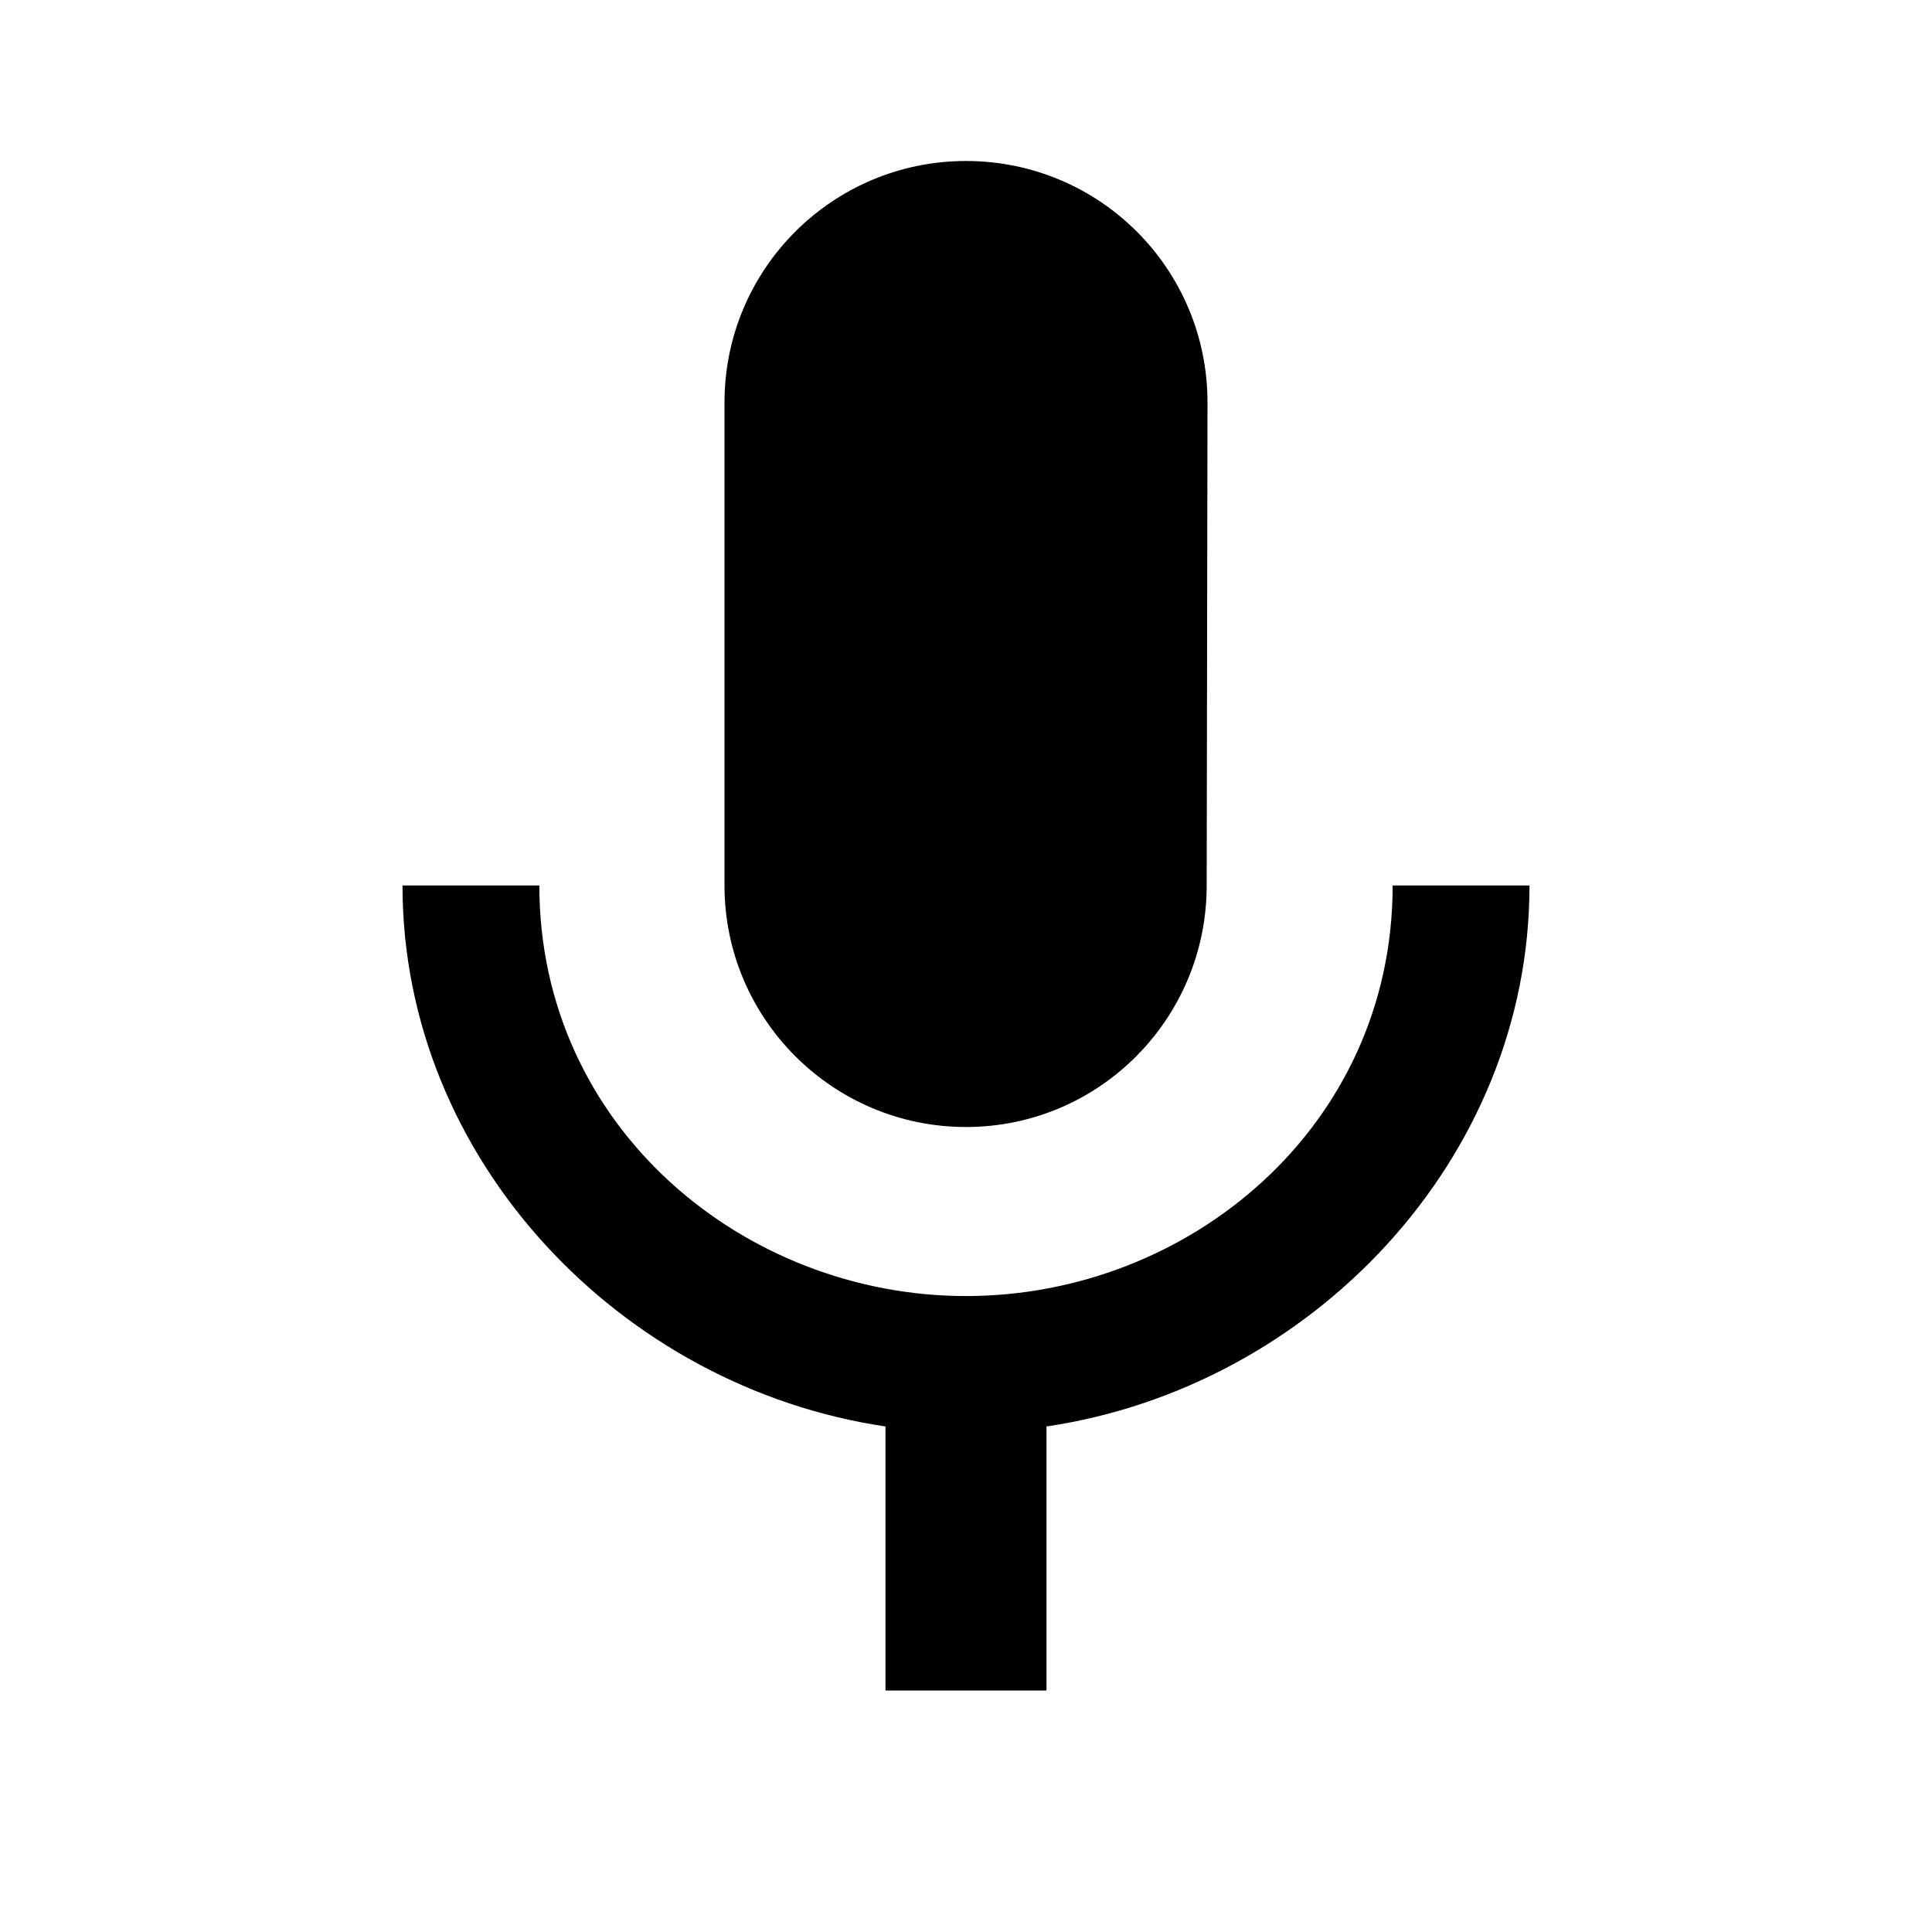
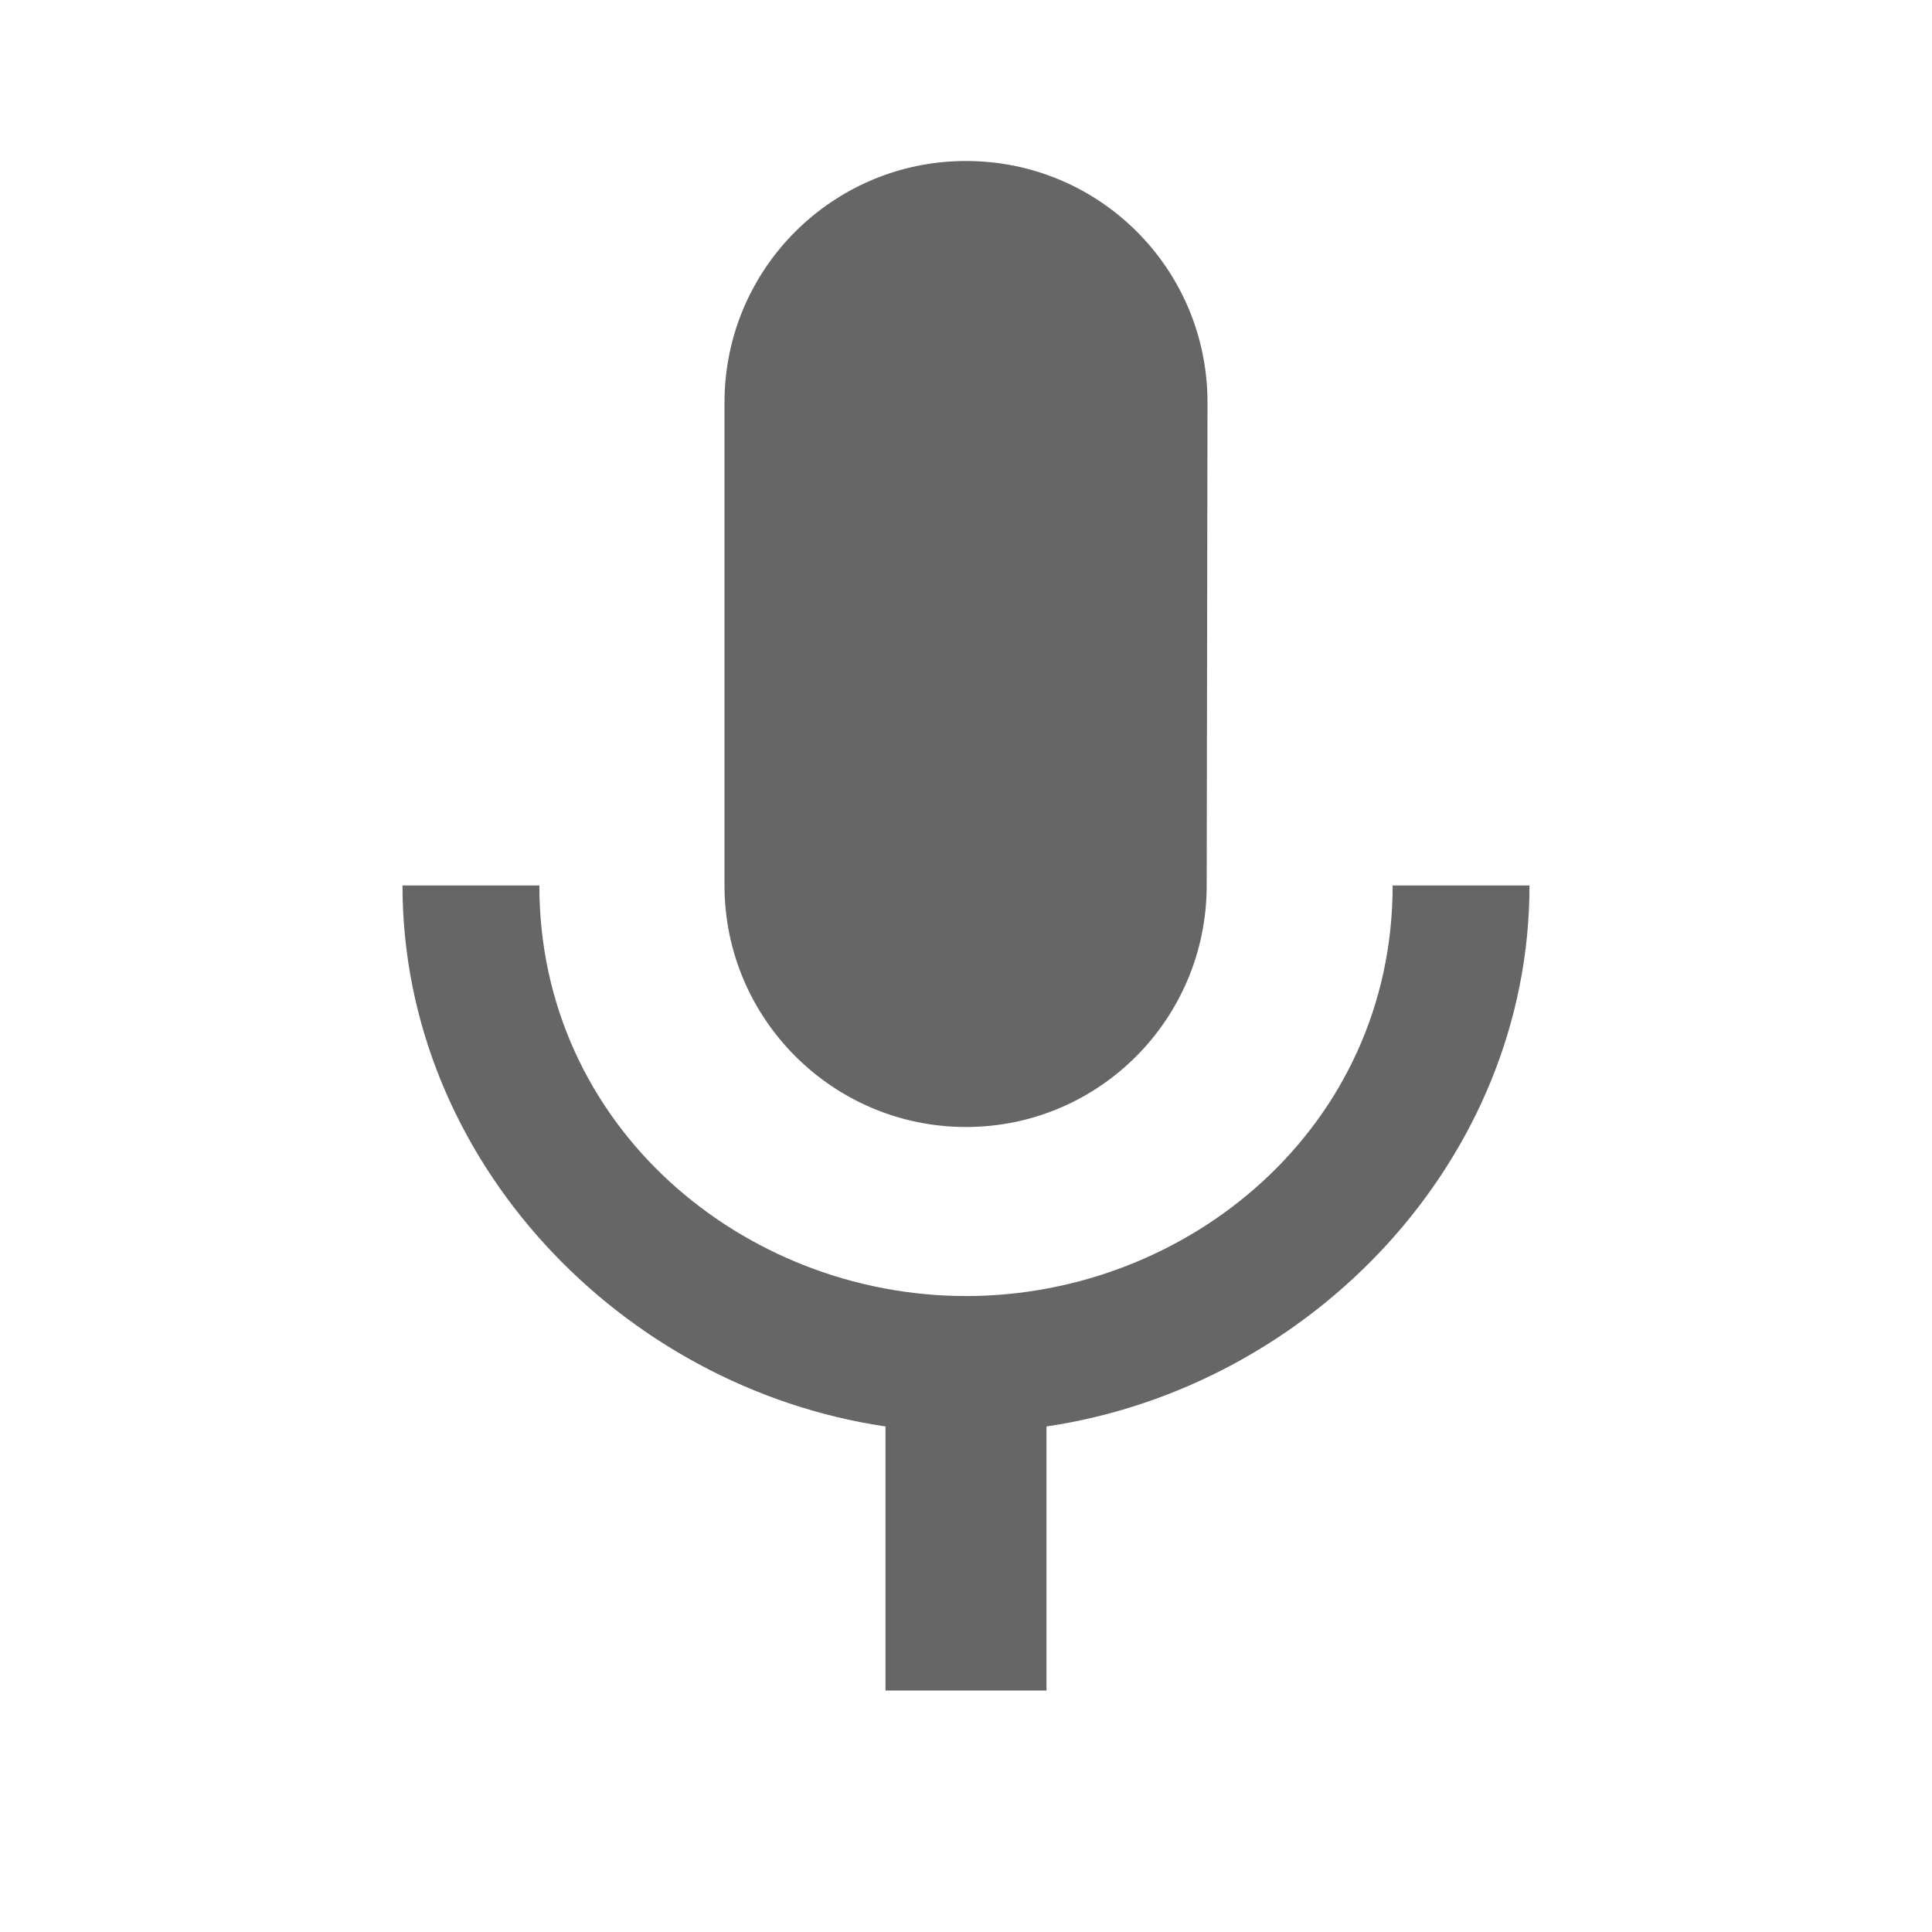
- <svg xmlns="http://www.w3.org/2000/svg" width="48" height="48" viewBox="0 0 48 48">
+ <svg xmlns="http://www.w3.org/2000/svg" fill="#666" width="48" height="48" viewBox="0 0 48 48">
  <path d="M24 28c3.31 0 5.98-2.69 5.98-6L30 10c0-3.32-2.68-6-6-6-3.31 0-6 2.68-6 6v12c0 3.31 2.69 6 6 6zm10.6-6c0 6-5.07 10.2-10.6 10.2-5.52 0-10.6-4.2-10.6-10.2H10c0 6.83 5.44 12.47 12 13.44V42h4v-6.56c6.56-.97 12-6.61 12-13.44h-3.4z" />
</svg>
